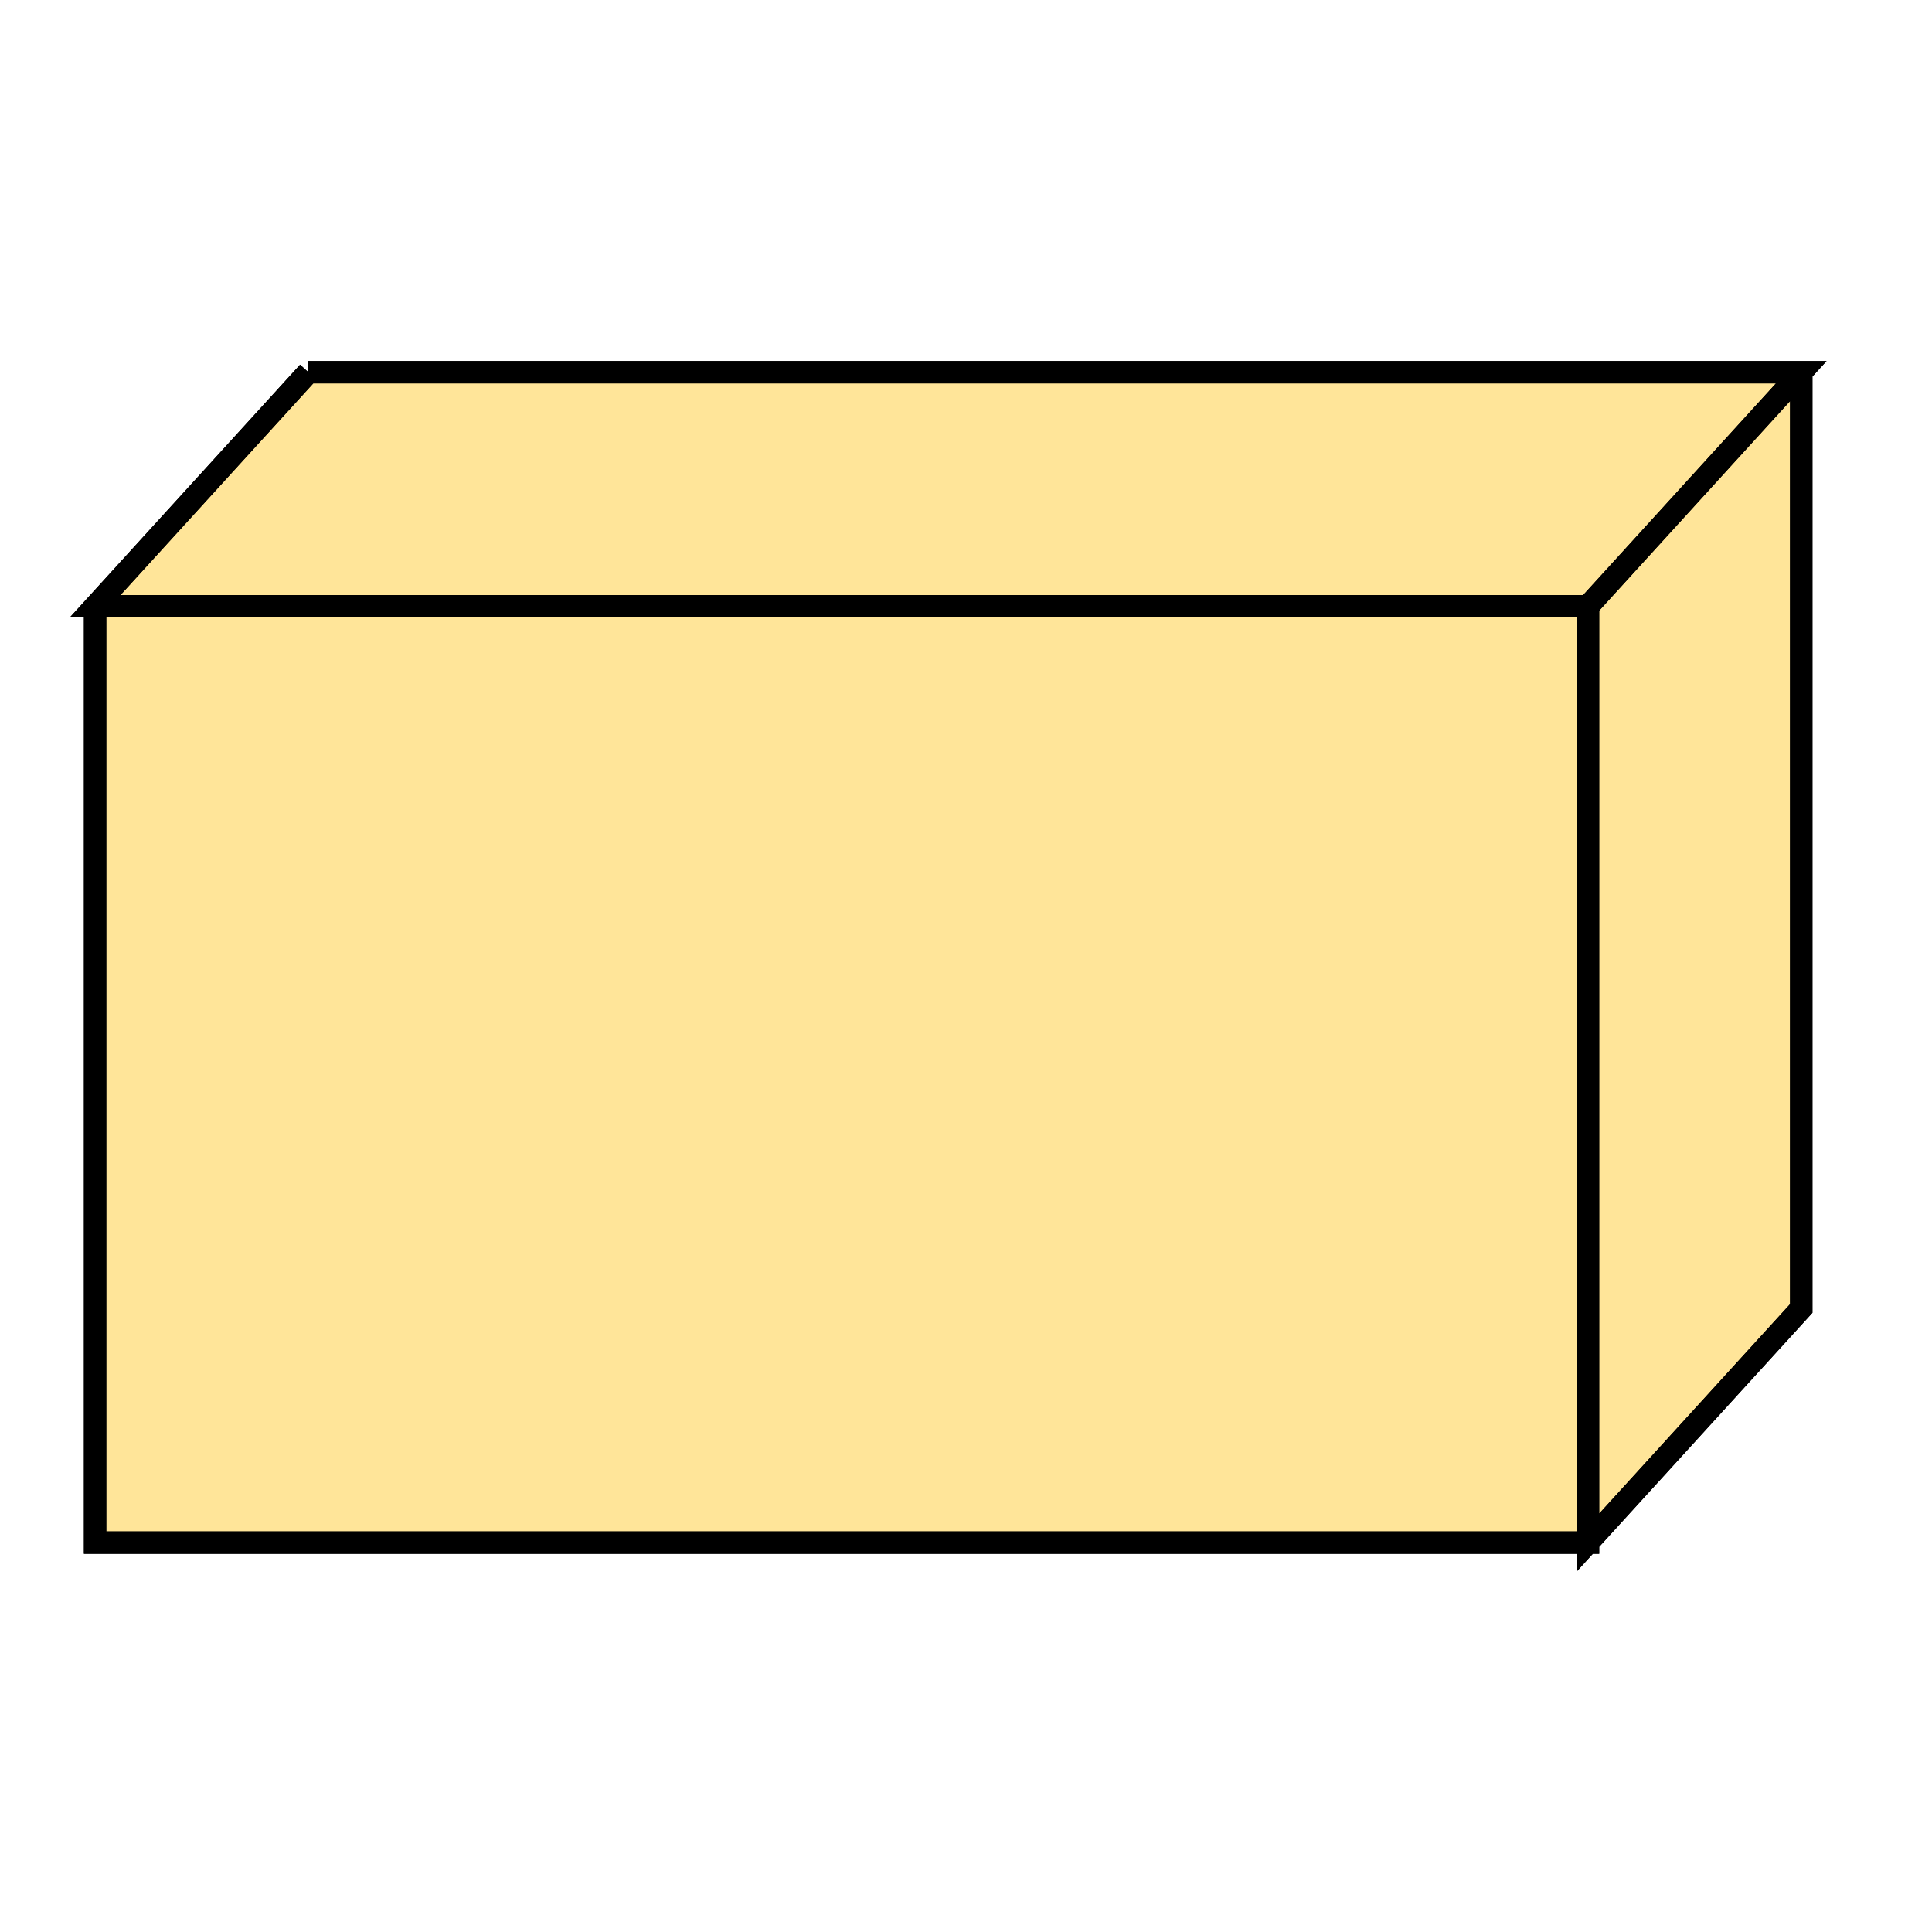
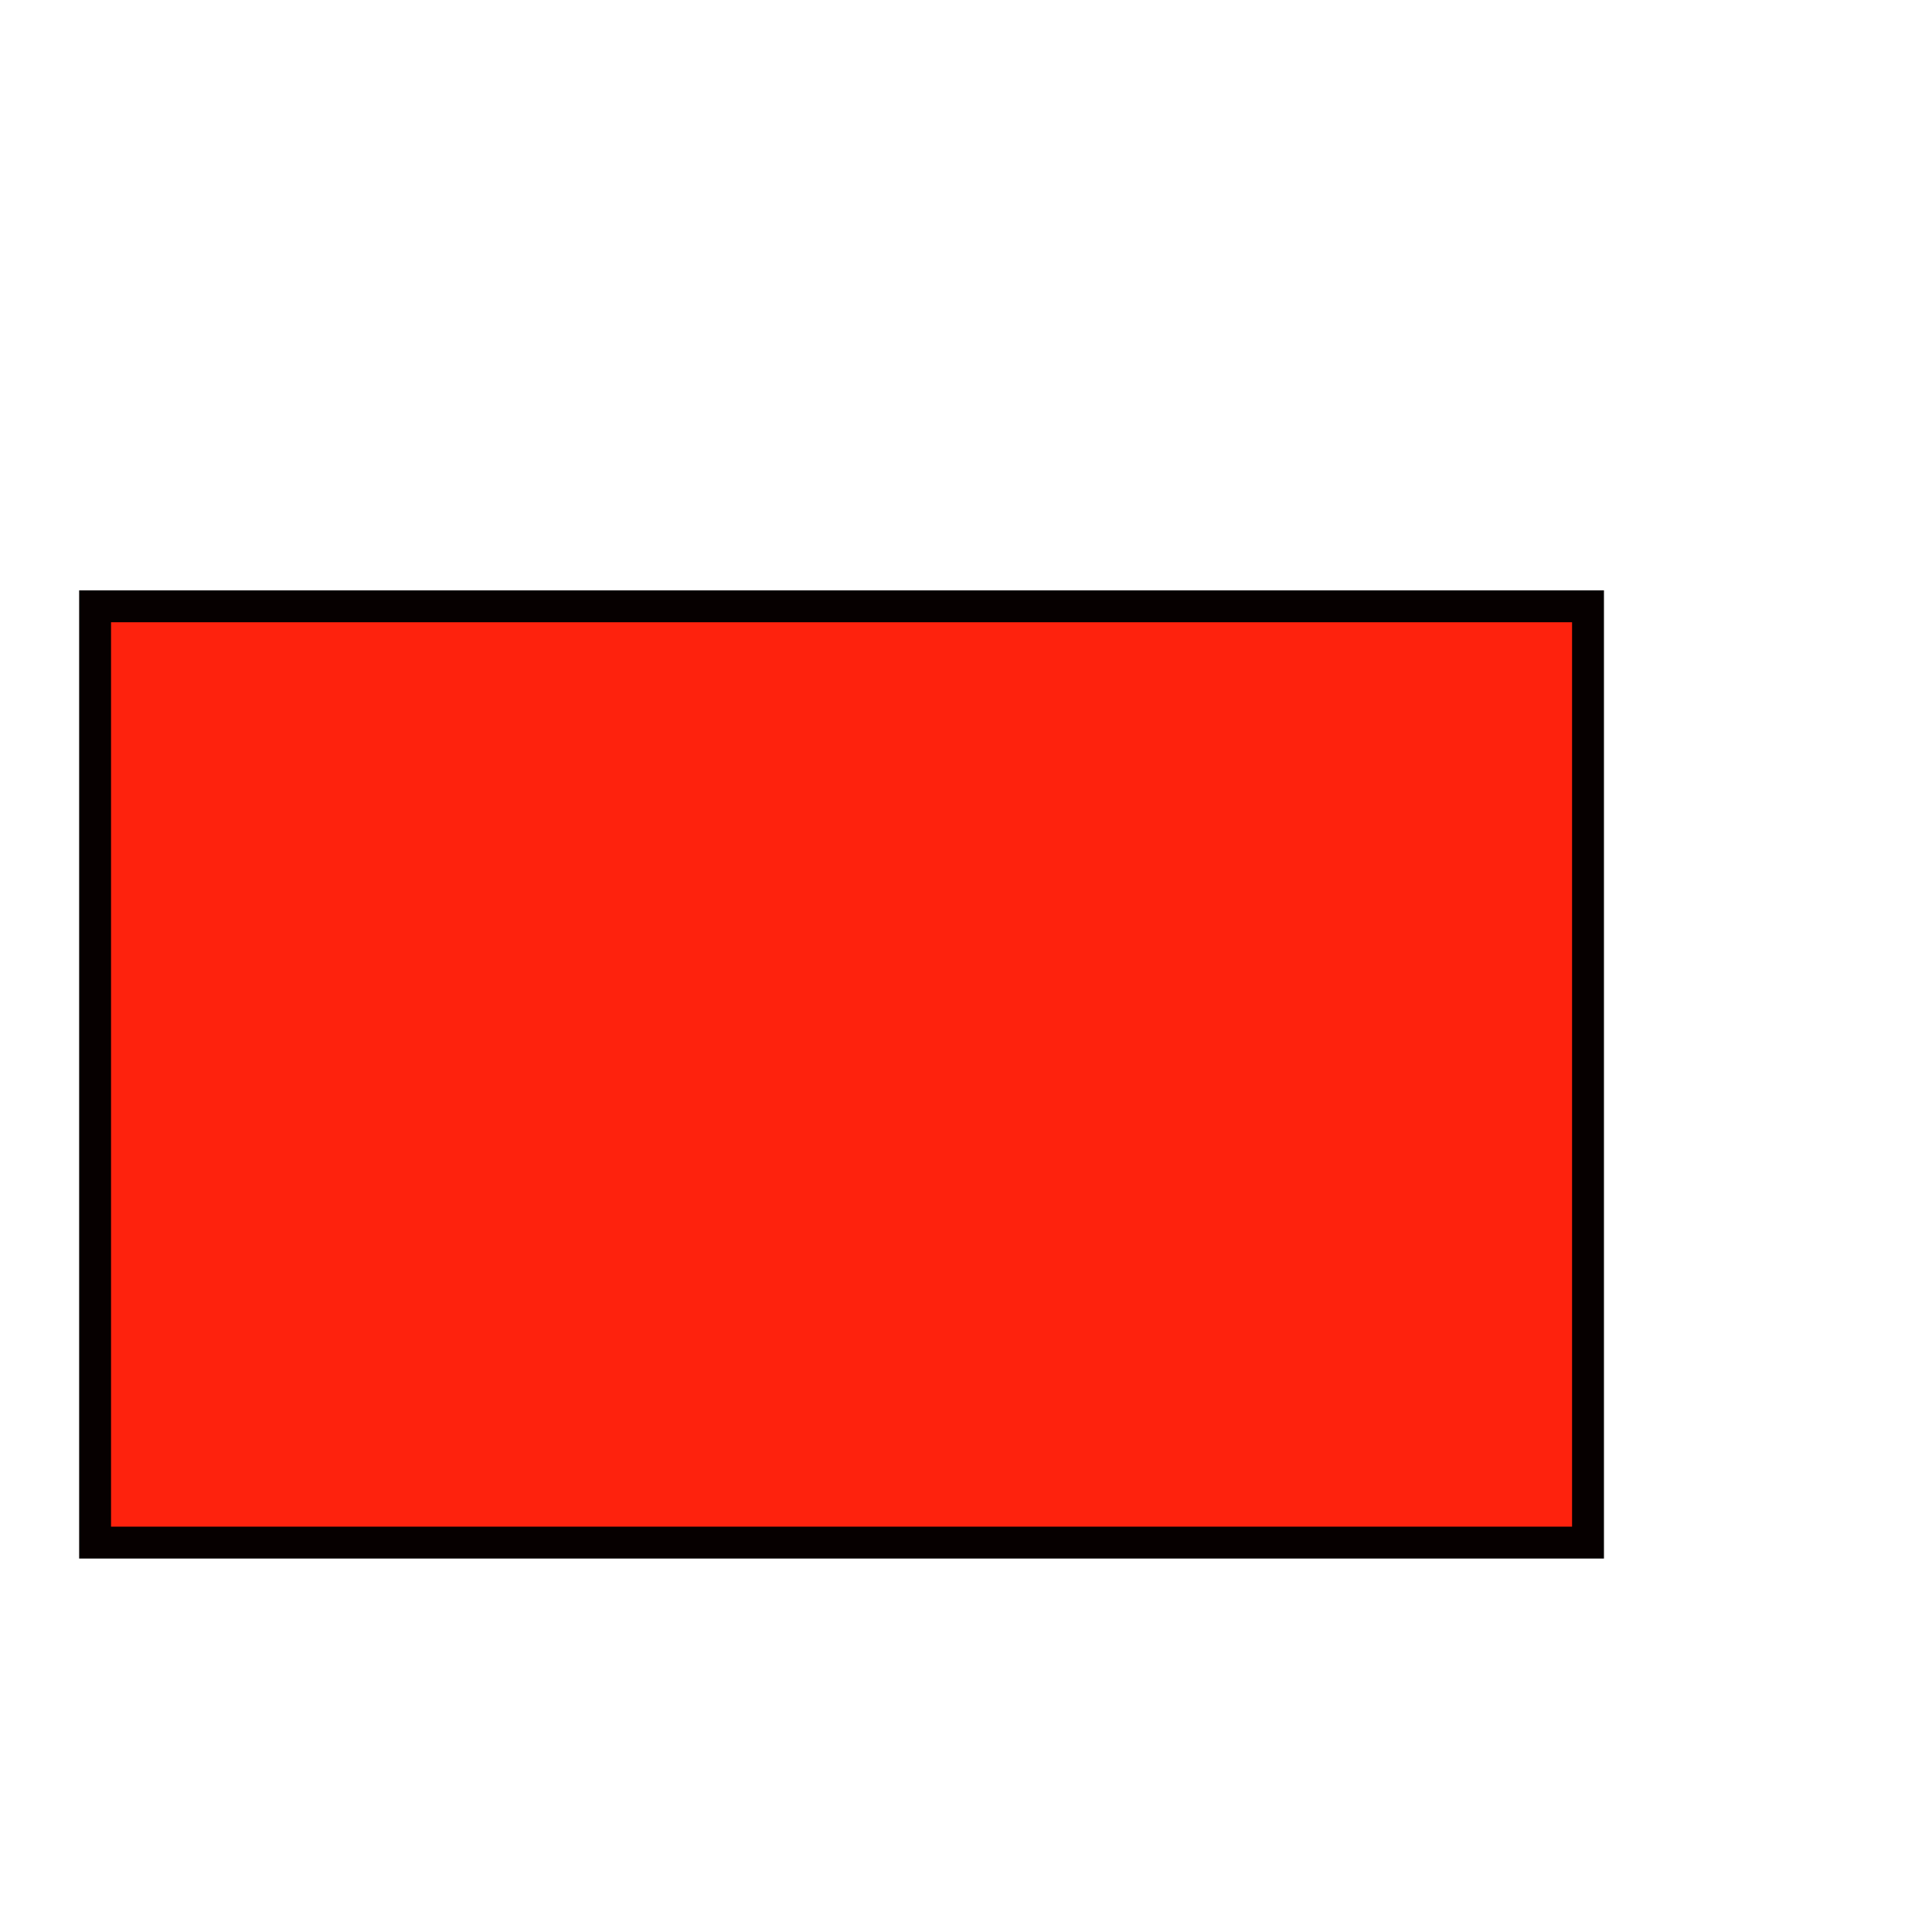
<svg xmlns="http://www.w3.org/2000/svg" width="128" height="128" viewBox="0 0 33.867 33.867" version="1.1" id="svg8">
-   <defs id="defs2" />
+   <defs id="defs2">
+     <linearGradient id="linearGradient3120">
+       <stop style="stop-color:#fe220d;stop-opacity:1;" offset="0" id="stop3118" />
+     </linearGradient>
+     <linearGradient id="linearGradient1152">
+       <stop style="stop-color:#fe220d;stop-opacity:1;" offset="0" id="stop1150" />
+     </linearGradient>
+   </defs>
  <g id="layer1">
-     <path d="M 1.667,10.628 H 27.837 V 27.041 H 1.667 V 10.628 M 5.405,6.525 H 31.575 L 27.837,10.628 H 1.667 L 5.405,6.525 m 26.17,0 V 22.937 l -3.739,4.103 V 10.628" fill="#ffe599" stroke="#000000" stroke-miterlimit="10" pointer-events="all" id="path32" style="stroke-width:0.392" />
-     <path d="M 1.667,10.628 H 27.837 V 27.041 H 1.667 V 10.628 M 5.405,6.525 H 31.575 L 27.837,10.628 H 1.667 L 5.405,6.525 m 26.17,0 V 22.937 l -3.739,4.103 V 10.628" fill="none" stroke="#000000" stroke-miterlimit="10" pointer-events="all" id="path34" style="stroke-width:0.392" />
+     <path d="M 1.667,10.628 H 27.837 V 27.041 H 1.667 V 10.628 M 5.405,6.525 H 31.575 L 27.837,10.628 H 1.667 L 5.405,6.525 m 26.17,0 V 22.937 l -3.739,4.103 V 10.628" fill="#ffe599" stroke="#000000" stroke-miterlimit="10" pointer-events="all" id="path32" style="mix-blend-mode:color;fill-opacity:1;fill-rule:evenodd;stroke-width:0.392" />
+     <path d="M 1.667,10.628 H 27.837 V 27.041 H 1.667 V 10.628 M 5.405,6.525 H 31.575 L 27.837,10.628 H 1.667 L 5.405,6.525 m 26.17,0 V 22.937 l -3.739,4.103 V 10.628" fill="none" stroke="#000000" stroke-miterlimit="10" pointer-events="all" id="path34" style="mix-blend-mode:color;fill-opacity:1;fill-rule:evenodd;stroke-width:0.392;stroke-miterlimit:10;stroke-dasharray:none" />
+     <rect style="fill:#fe220d;fill-opacity:1;fill-rule:evenodd;stroke:#060000;stroke-width:0.559;stroke-miterlimit:10;stroke-dasharray:none" id="rect3240" width="26.17" height="16.413" x="1.667" y="10.628" />
  </g>
</svg>
